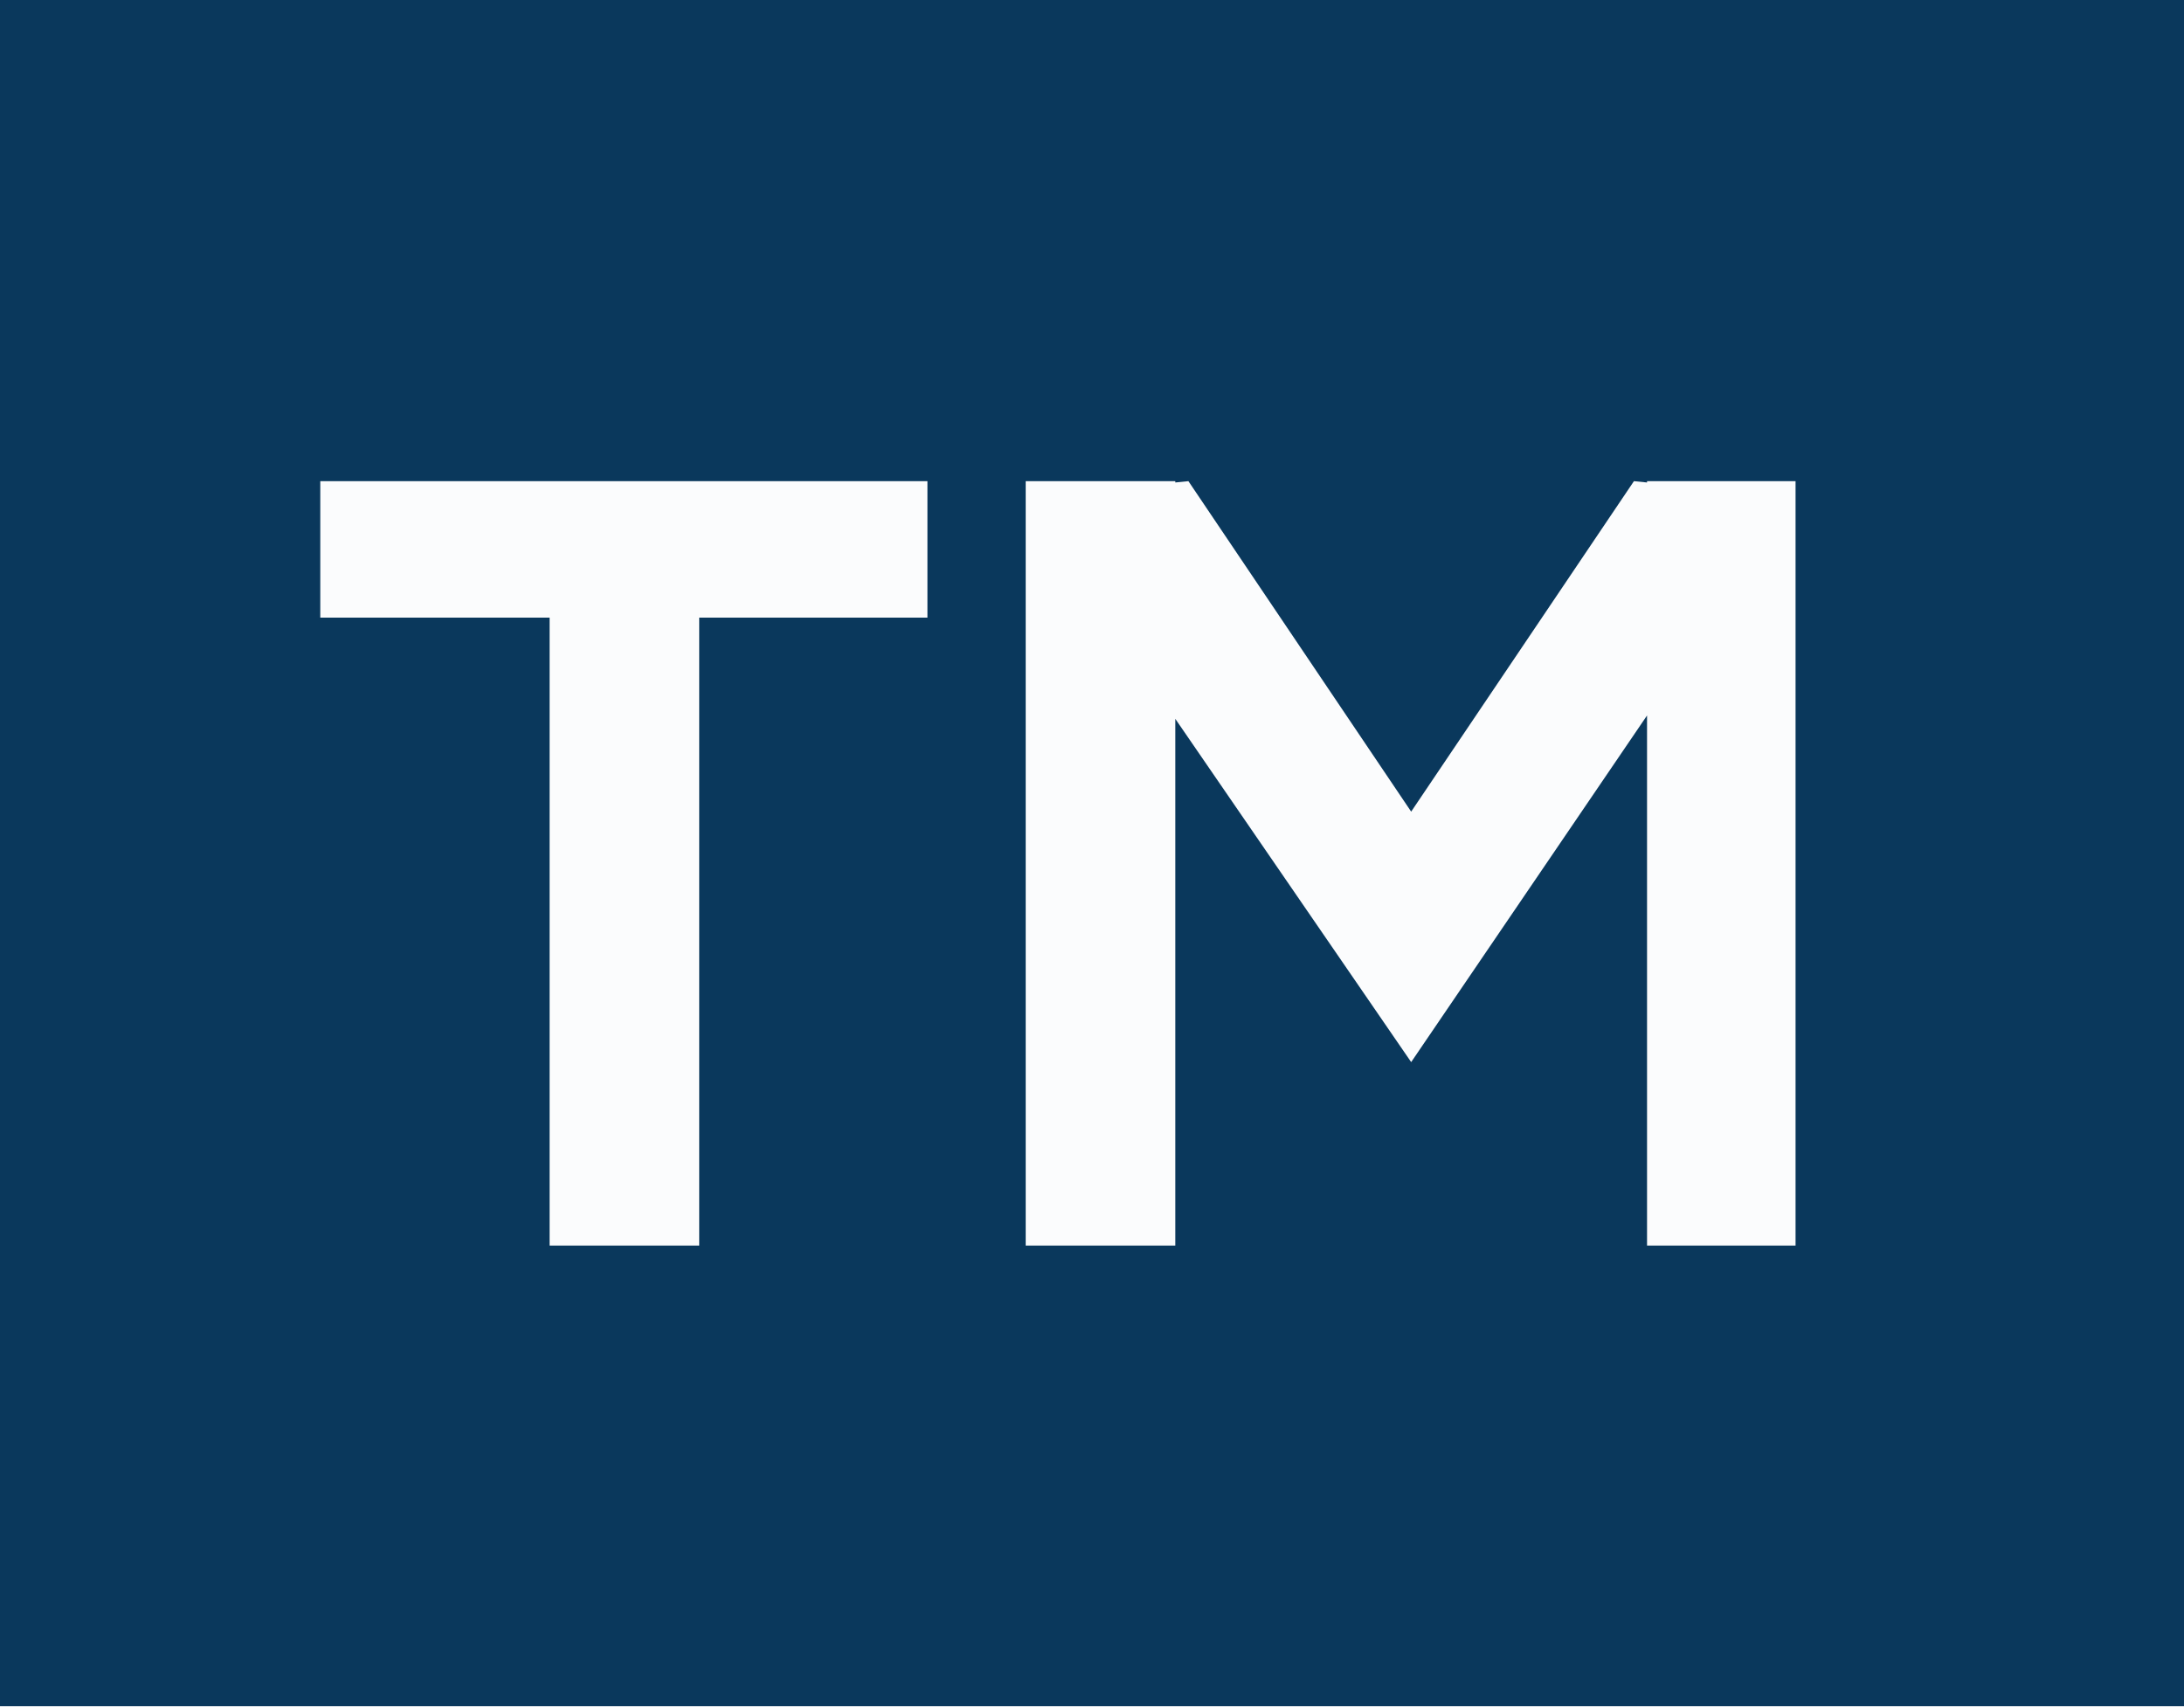
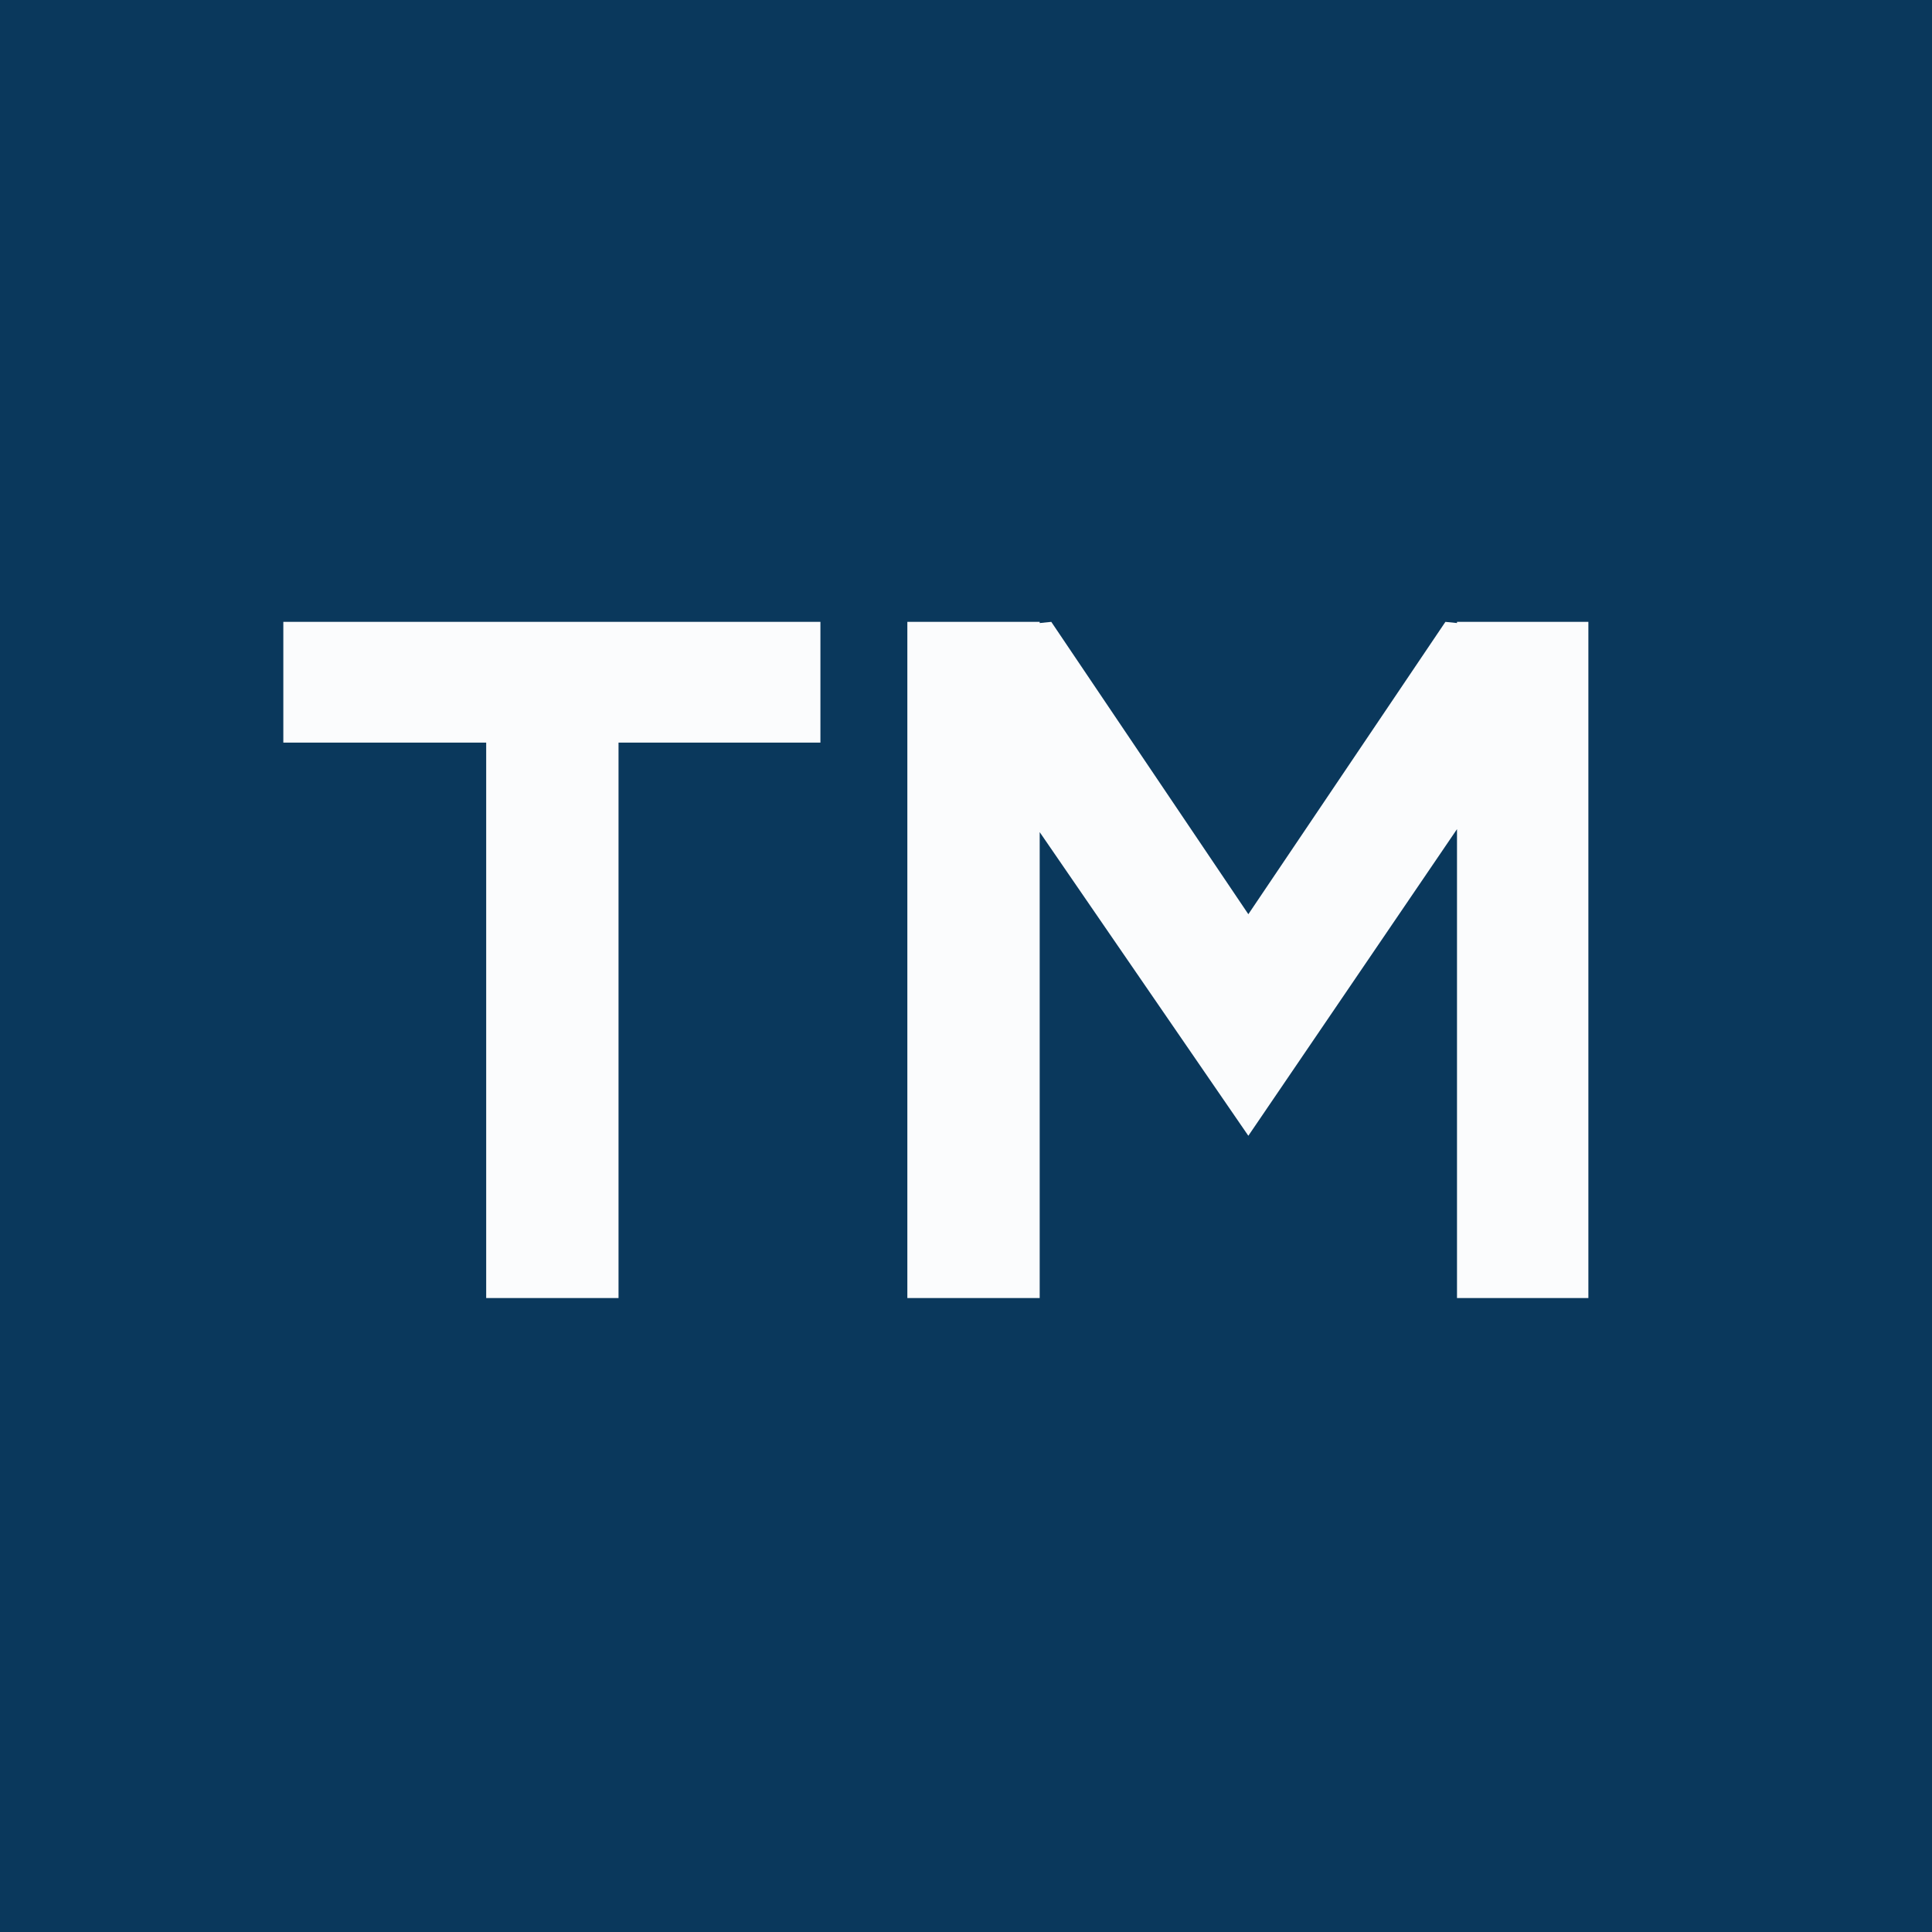
- <svg xmlns="http://www.w3.org/2000/svg" fill="none" viewBox="0 0 128 100">
-   <path fill="#0A385C" d="M0 0h128v100H0z" />
-   <path fill="#FBFCFD" d="M32.211 73V31.912h8.768V73h-8.768Zm-13.44-36.8v-8h35.584v8H18.771Zm63.935 26.048-22.208-32.32 4.096-1.216 5.056-.512 17.472 25.92-4.416 8.128ZM60.114 73V28.2h8.768V73h-8.768Zm22.592-10.752L78.29 54.12 95.762 28.2l5.056.512 3.968 1.088-22.08 32.448ZM96.53 73V28.2h8.704V73H96.53Z" />
+ <svg xmlns="http://www.w3.org/2000/svg" fill="none" viewBox="0 0 128 128">
+   <path fill="#0A385C" d="M0 0h128v128H0z" />
+   <path fill="#FBFCFD" d="M32.211 86V44.912h8.768V86h-8.768Zm-13.44-36.8v-8h35.584v8H18.771Zm63.935 26.048-22.208-32.32 4.096-1.216 5.056-.512 17.472 25.92-4.416 8.128ZM60.114 86V41.2h8.768V86h-8.768Zm22.592-10.752L78.29 67.12 95.762 41.2l5.056.512 3.968 1.088-22.08 32.448ZM96.53 86V41.2h8.704V86H96.53Z" />
</svg>
